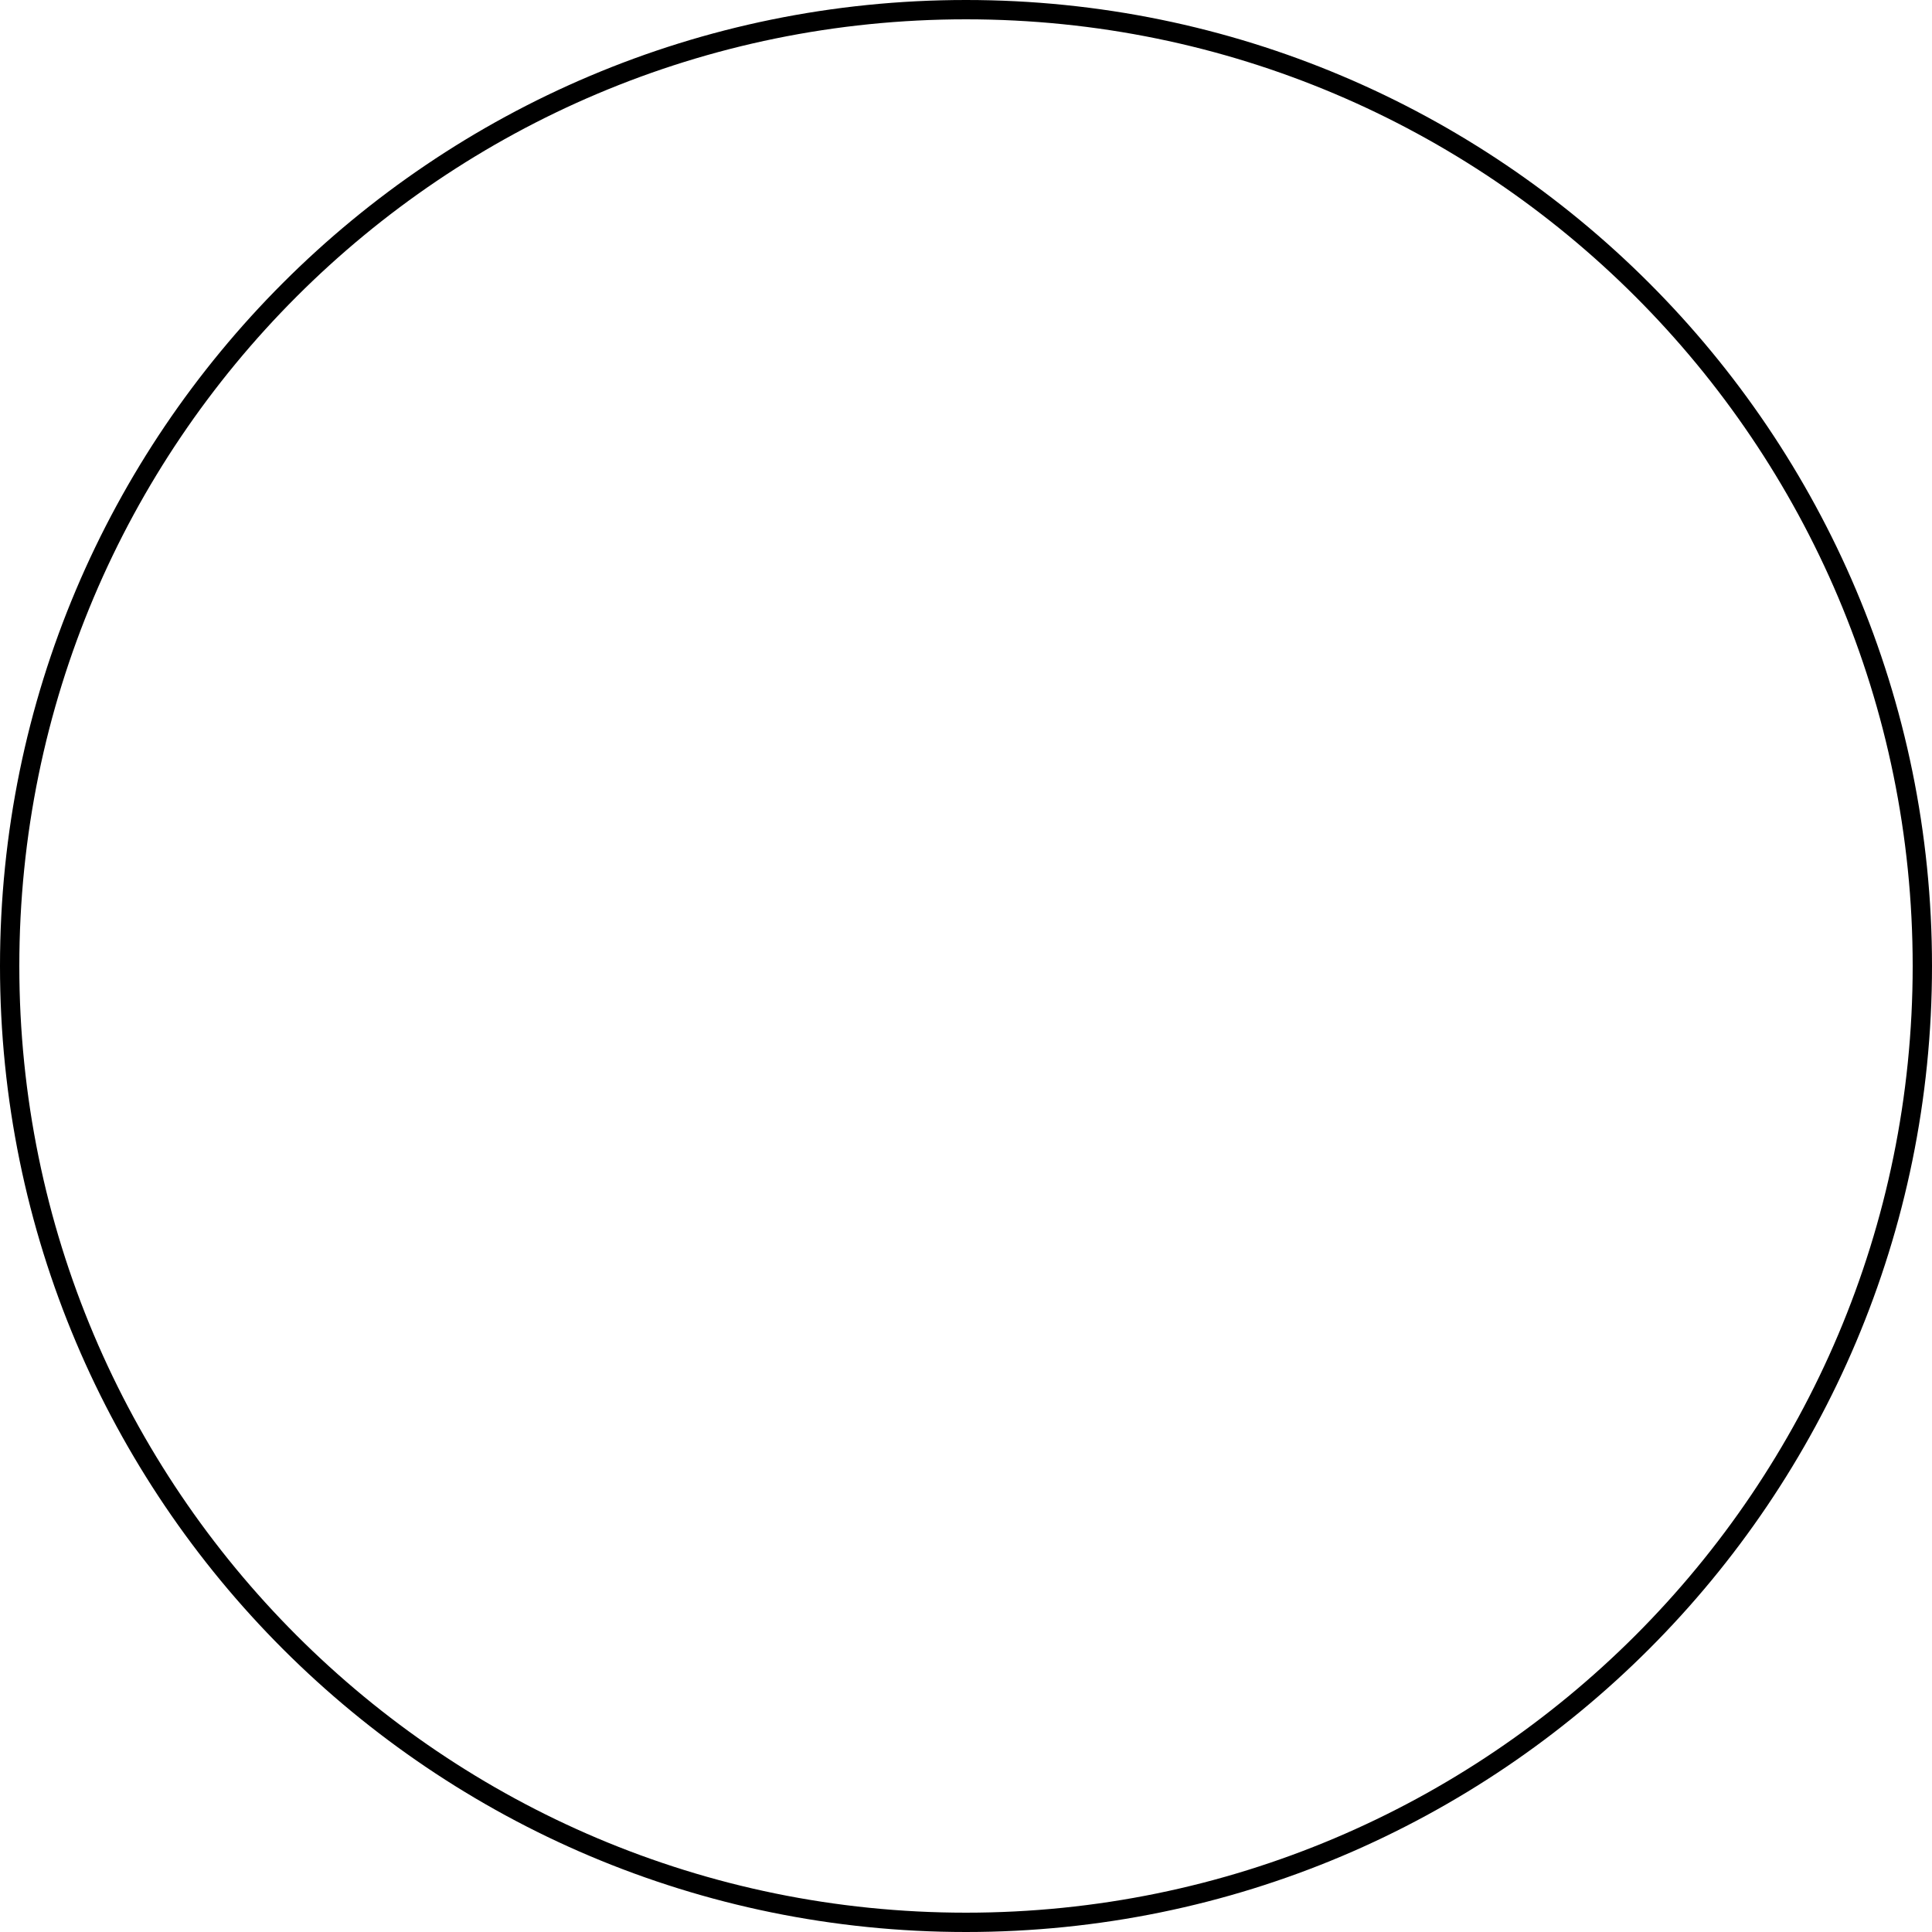
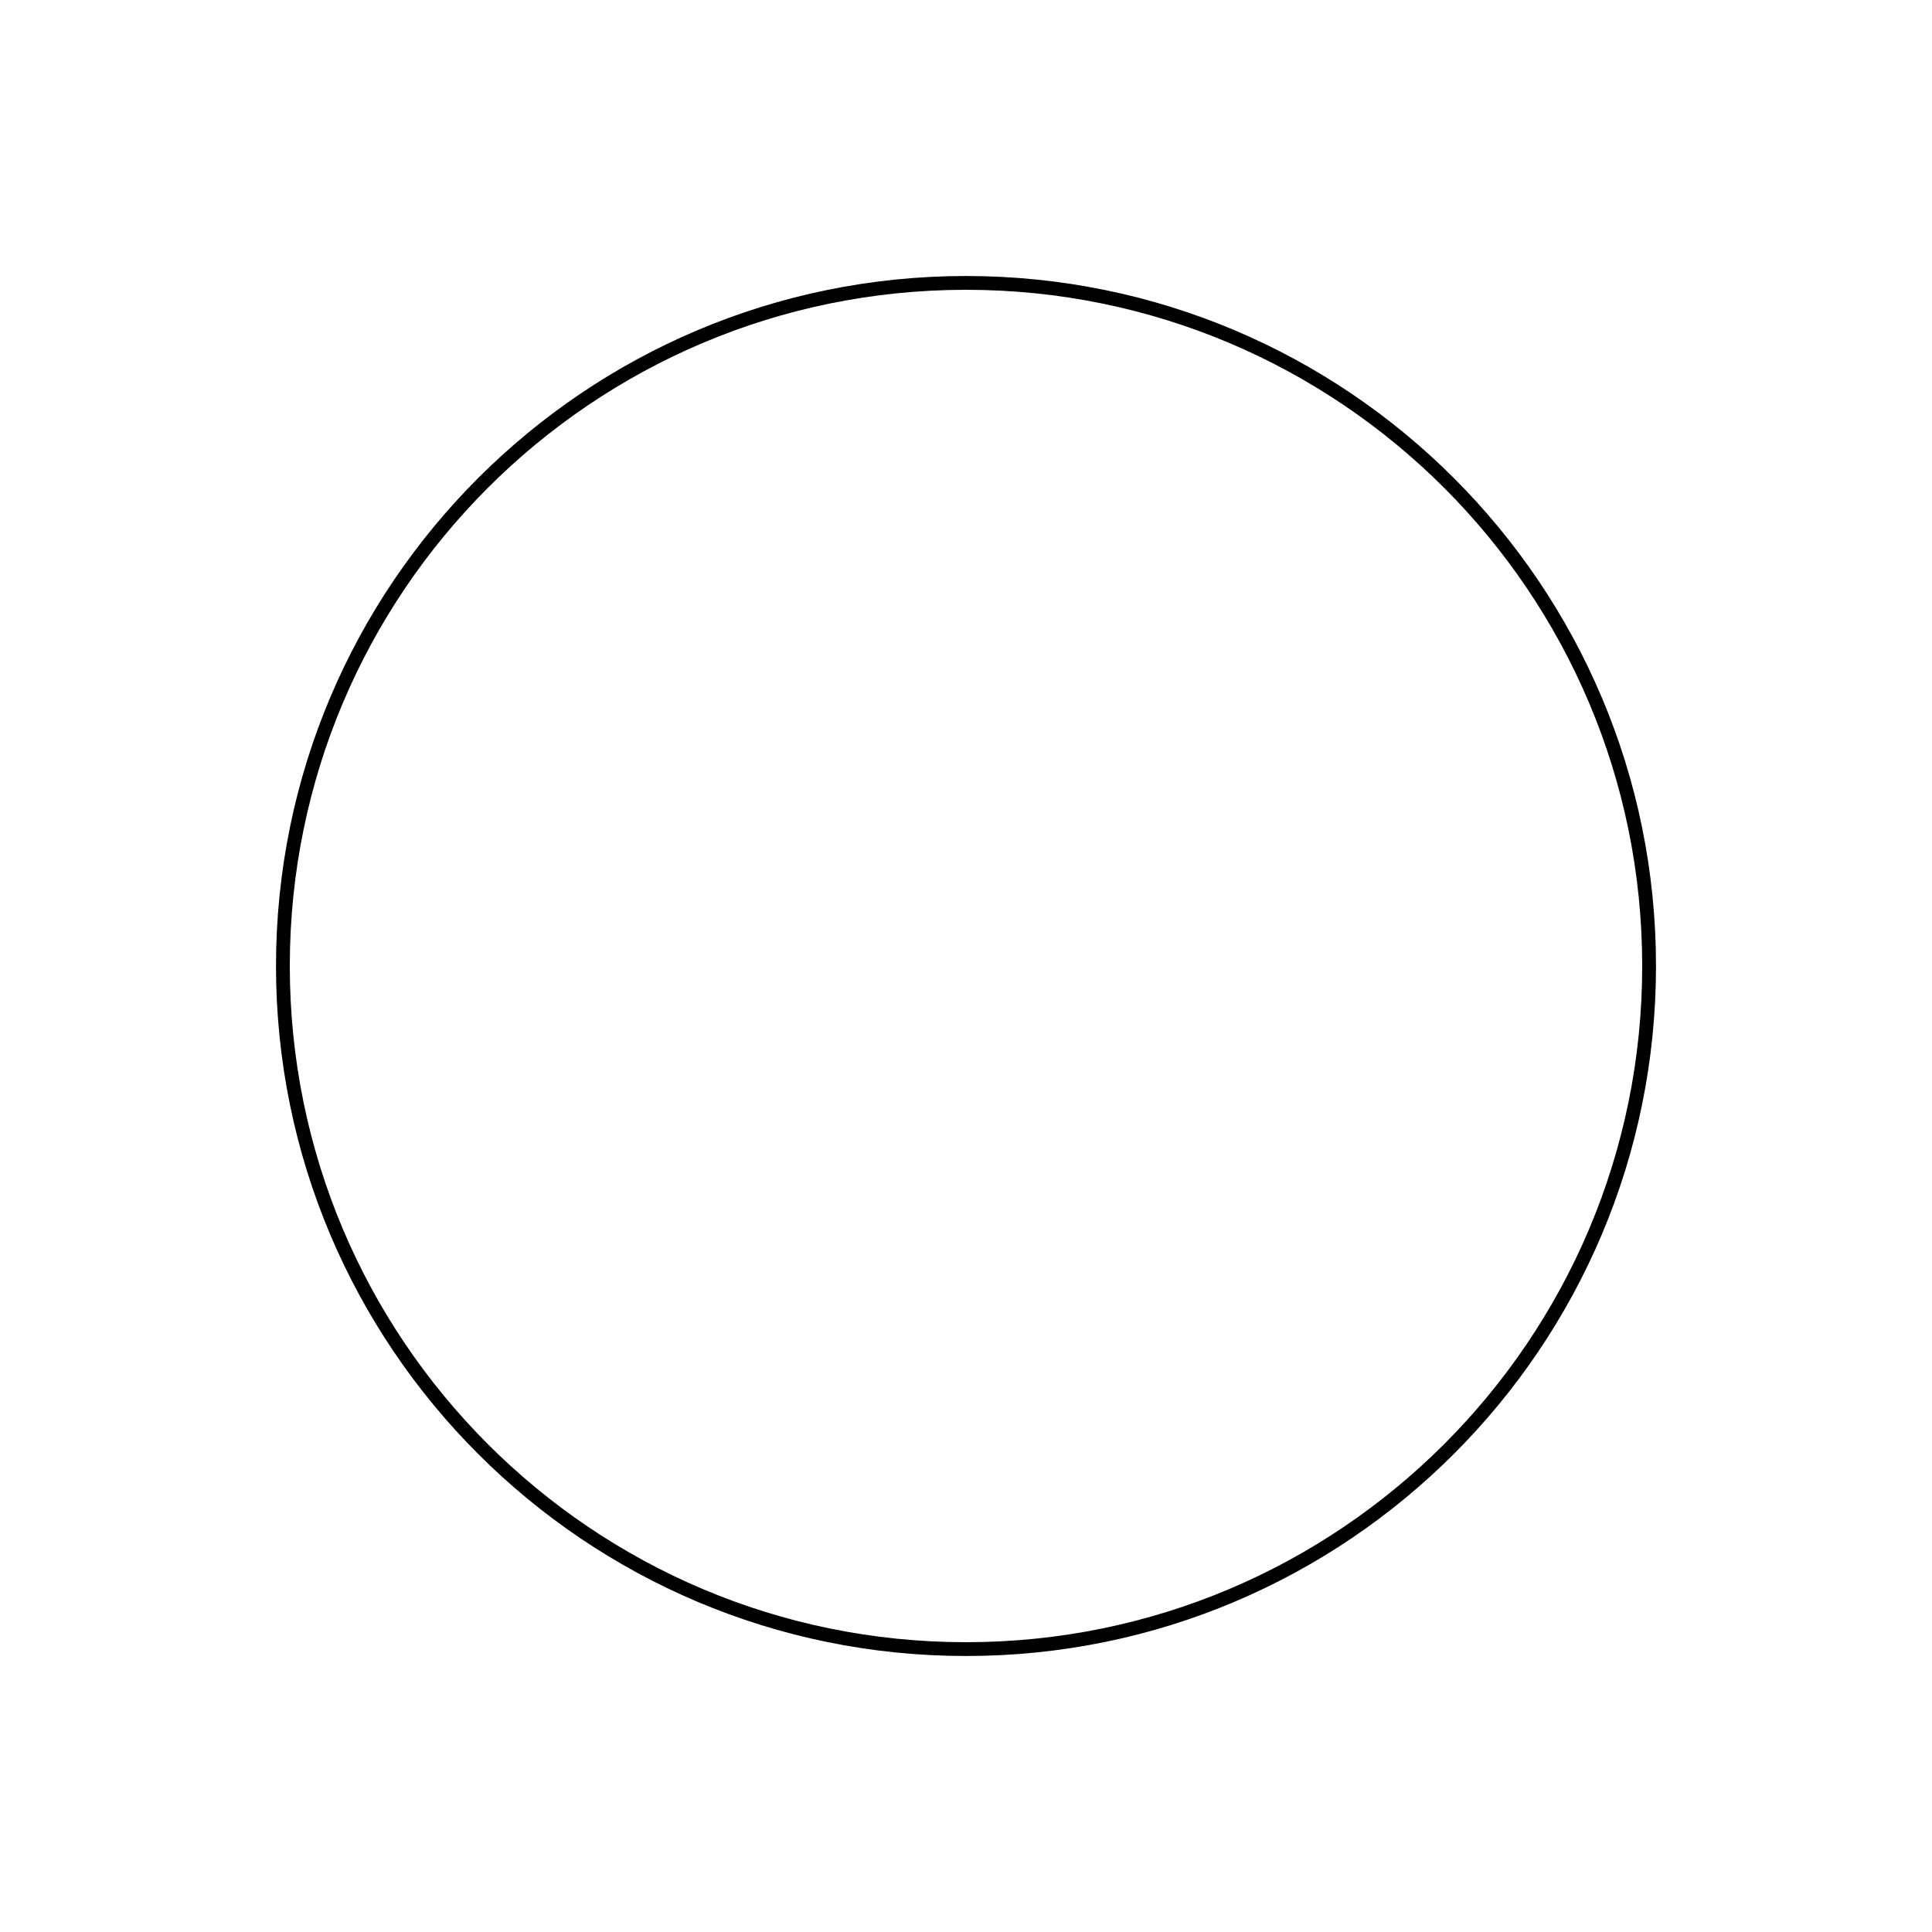
- <svg xmlns="http://www.w3.org/2000/svg" viewBox="0 0 50 50">
+ <svg xmlns="http://www.w3.org/2000/svg" viewBox="-10 -10 70 70">
  <symbol id="curve" width="10" height="10" viewBox="0 0 10 10">
    <path d="M7,4 C0,7 7,0 4,7" fill="none" stroke-width="0.1px" stroke="grey" stroke-opacity="60%" />
  </symbol>
  <symbol id="sigil" width="20" height="20" viewBox="0 0 10 10">
    <use href="#curve" x="0" y="0" transform="scale(1.5)" />
  </symbol>
  <circle fill="none" stroke-width="0.5px" stroke="black" cx="25" cy="25" r="24.75" />
  <use href="#sigil" x="25" y="25" transform=" scale(1.08)" />
  <use href="#sigil" x="25" y="25" transform="rotate(32.73 25 25) scale(1.08)" />
  <use href="#sigil" x="25" y="25" transform="rotate(65.45 25 25) scale(1.08)" />
  <use href="#sigil" x="25" y="25" transform="rotate(98.18 25 25) scale(1.08)" />
  <use href="#sigil" x="25" y="25" transform="rotate(130.9 25 25) scale(1.08)" />
  <use href="#sigil" x="25" y="25" transform="rotate(163.63 25 25) scale(1.08)" />
  <use href="#sigil" x="25" y="25" transform="rotate(196.36 25 25) scale(1.08)" />
  <use href="#sigil" x="25" y="25" transform="rotate(229.09 25 25) scale(1.08)" />
  <use href="#sigil" x="25" y="25" transform="rotate(261.82 25 25) scale(1.08)" />
  <use href="#sigil" x="25" y="25" transform="rotate(294.55 25 25) scale(1.08)" />
  <use href="#sigil" x="25" y="25" transform="rotate(327.27 25 25) scale(1.08)" />
</svg>
